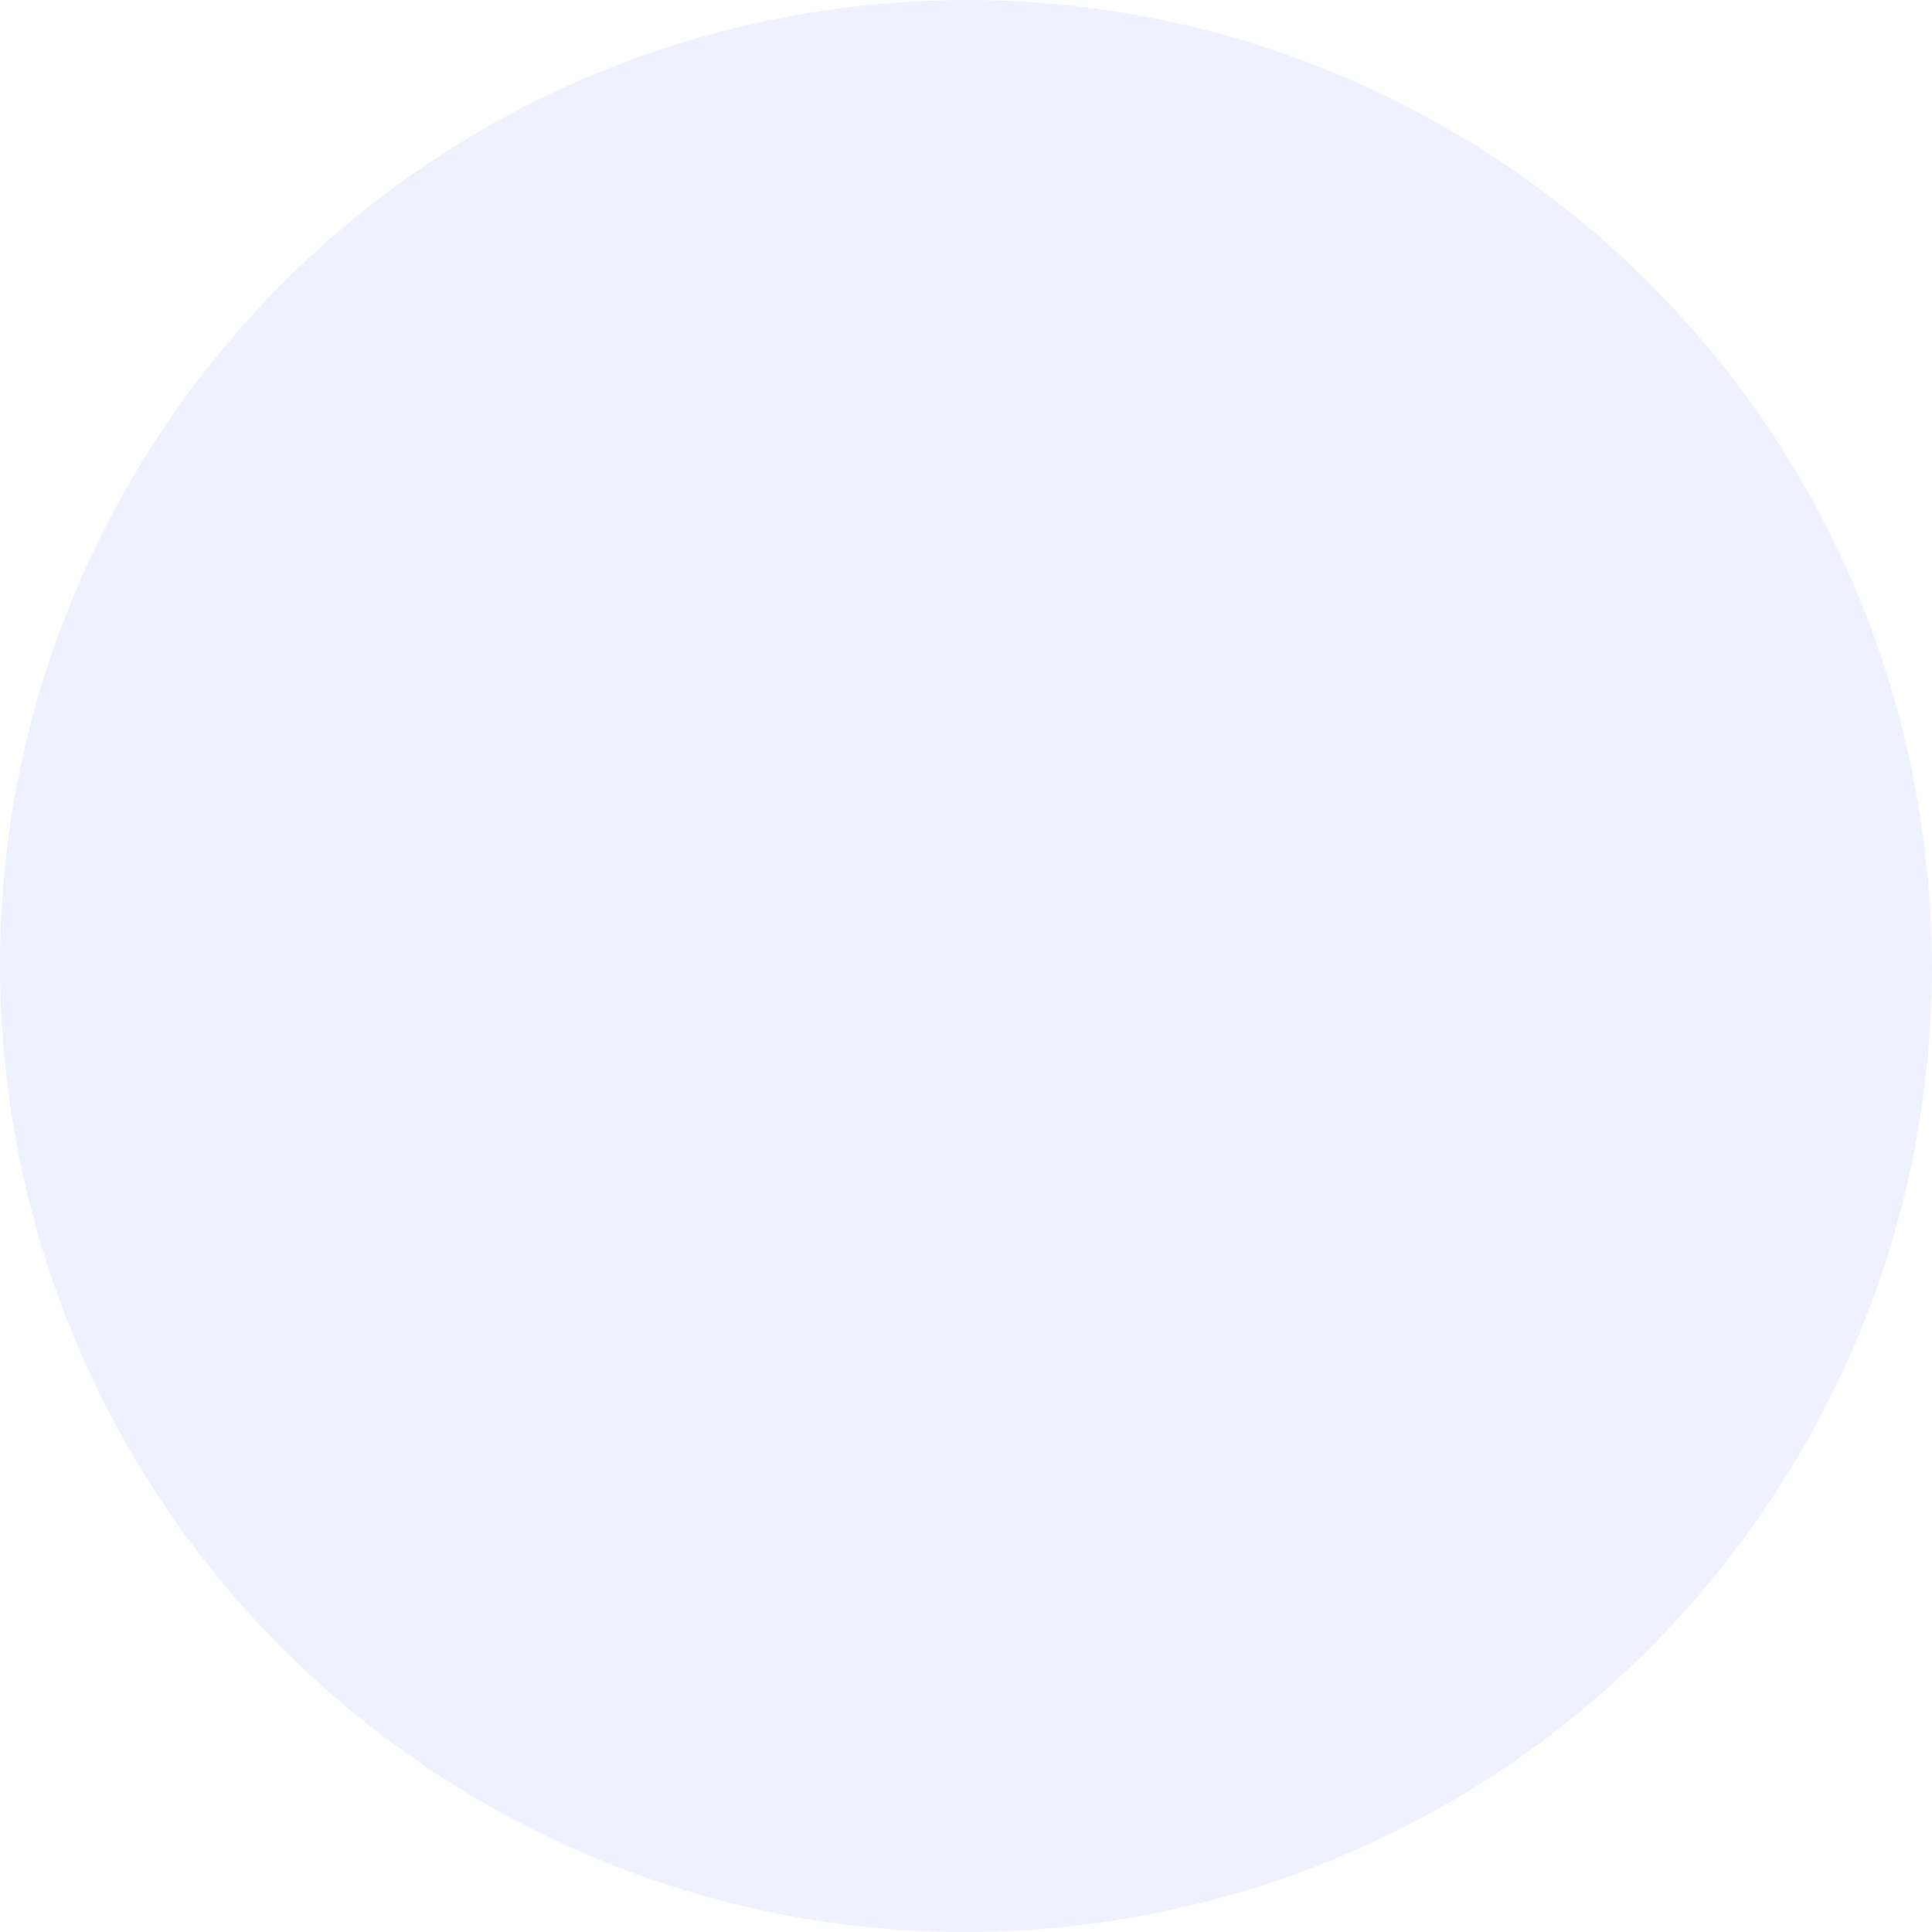
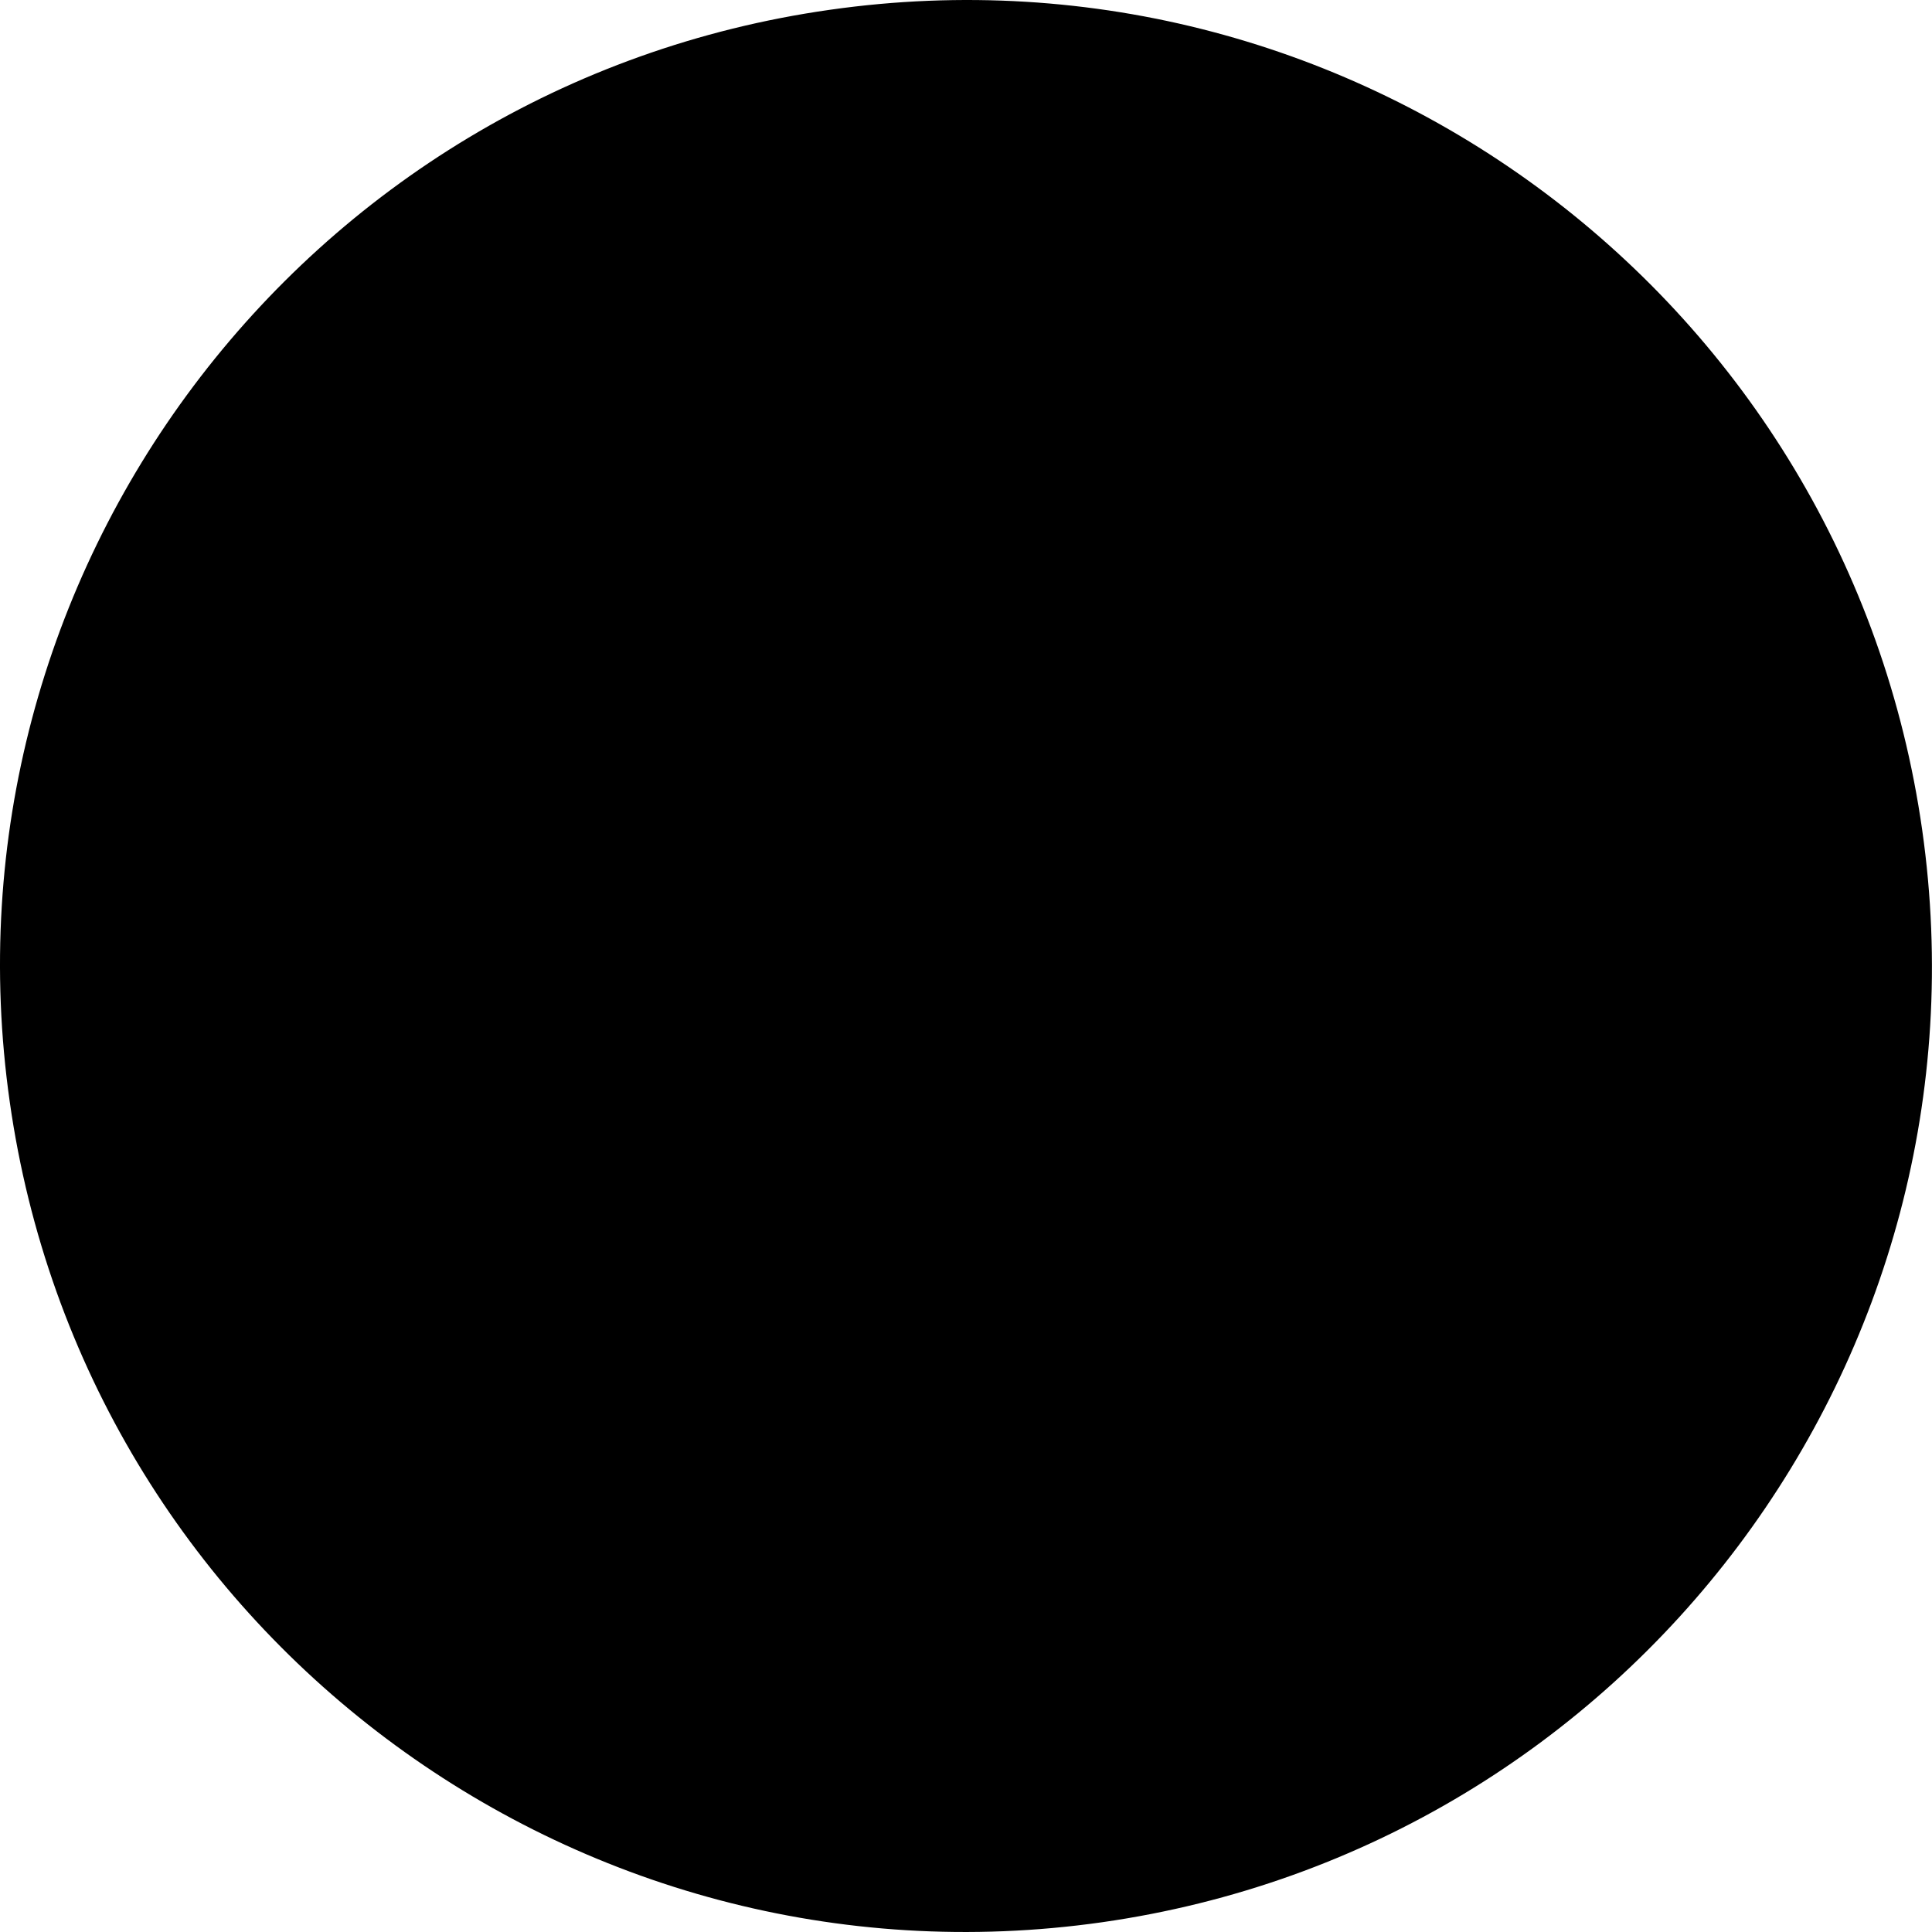
<svg xmlns="http://www.w3.org/2000/svg" width="416" height="416">
-   <path fill="#EFF1FF" fill-rule="evenodd" d="M237.285 413.902C123.557 430.077 18.239 350.982 2.1 237.26-14.08 123.57 64.977 18.245 178.699 2.107c113.734-16.211 219.015 62.877 235.19 176.605 16.18 113.691-62.907 218.972-176.604 235.19z" />
+   <path fill="currentColor" fill-rule="evenodd" d="M237.285 413.902C123.557 430.077 18.239 350.982 2.1 237.26-14.08 123.57 64.977 18.245 178.699 2.107c113.734-16.211 219.015 62.877 235.19 176.605 16.18 113.691-62.907 218.972-176.604 235.19z" />
</svg>
